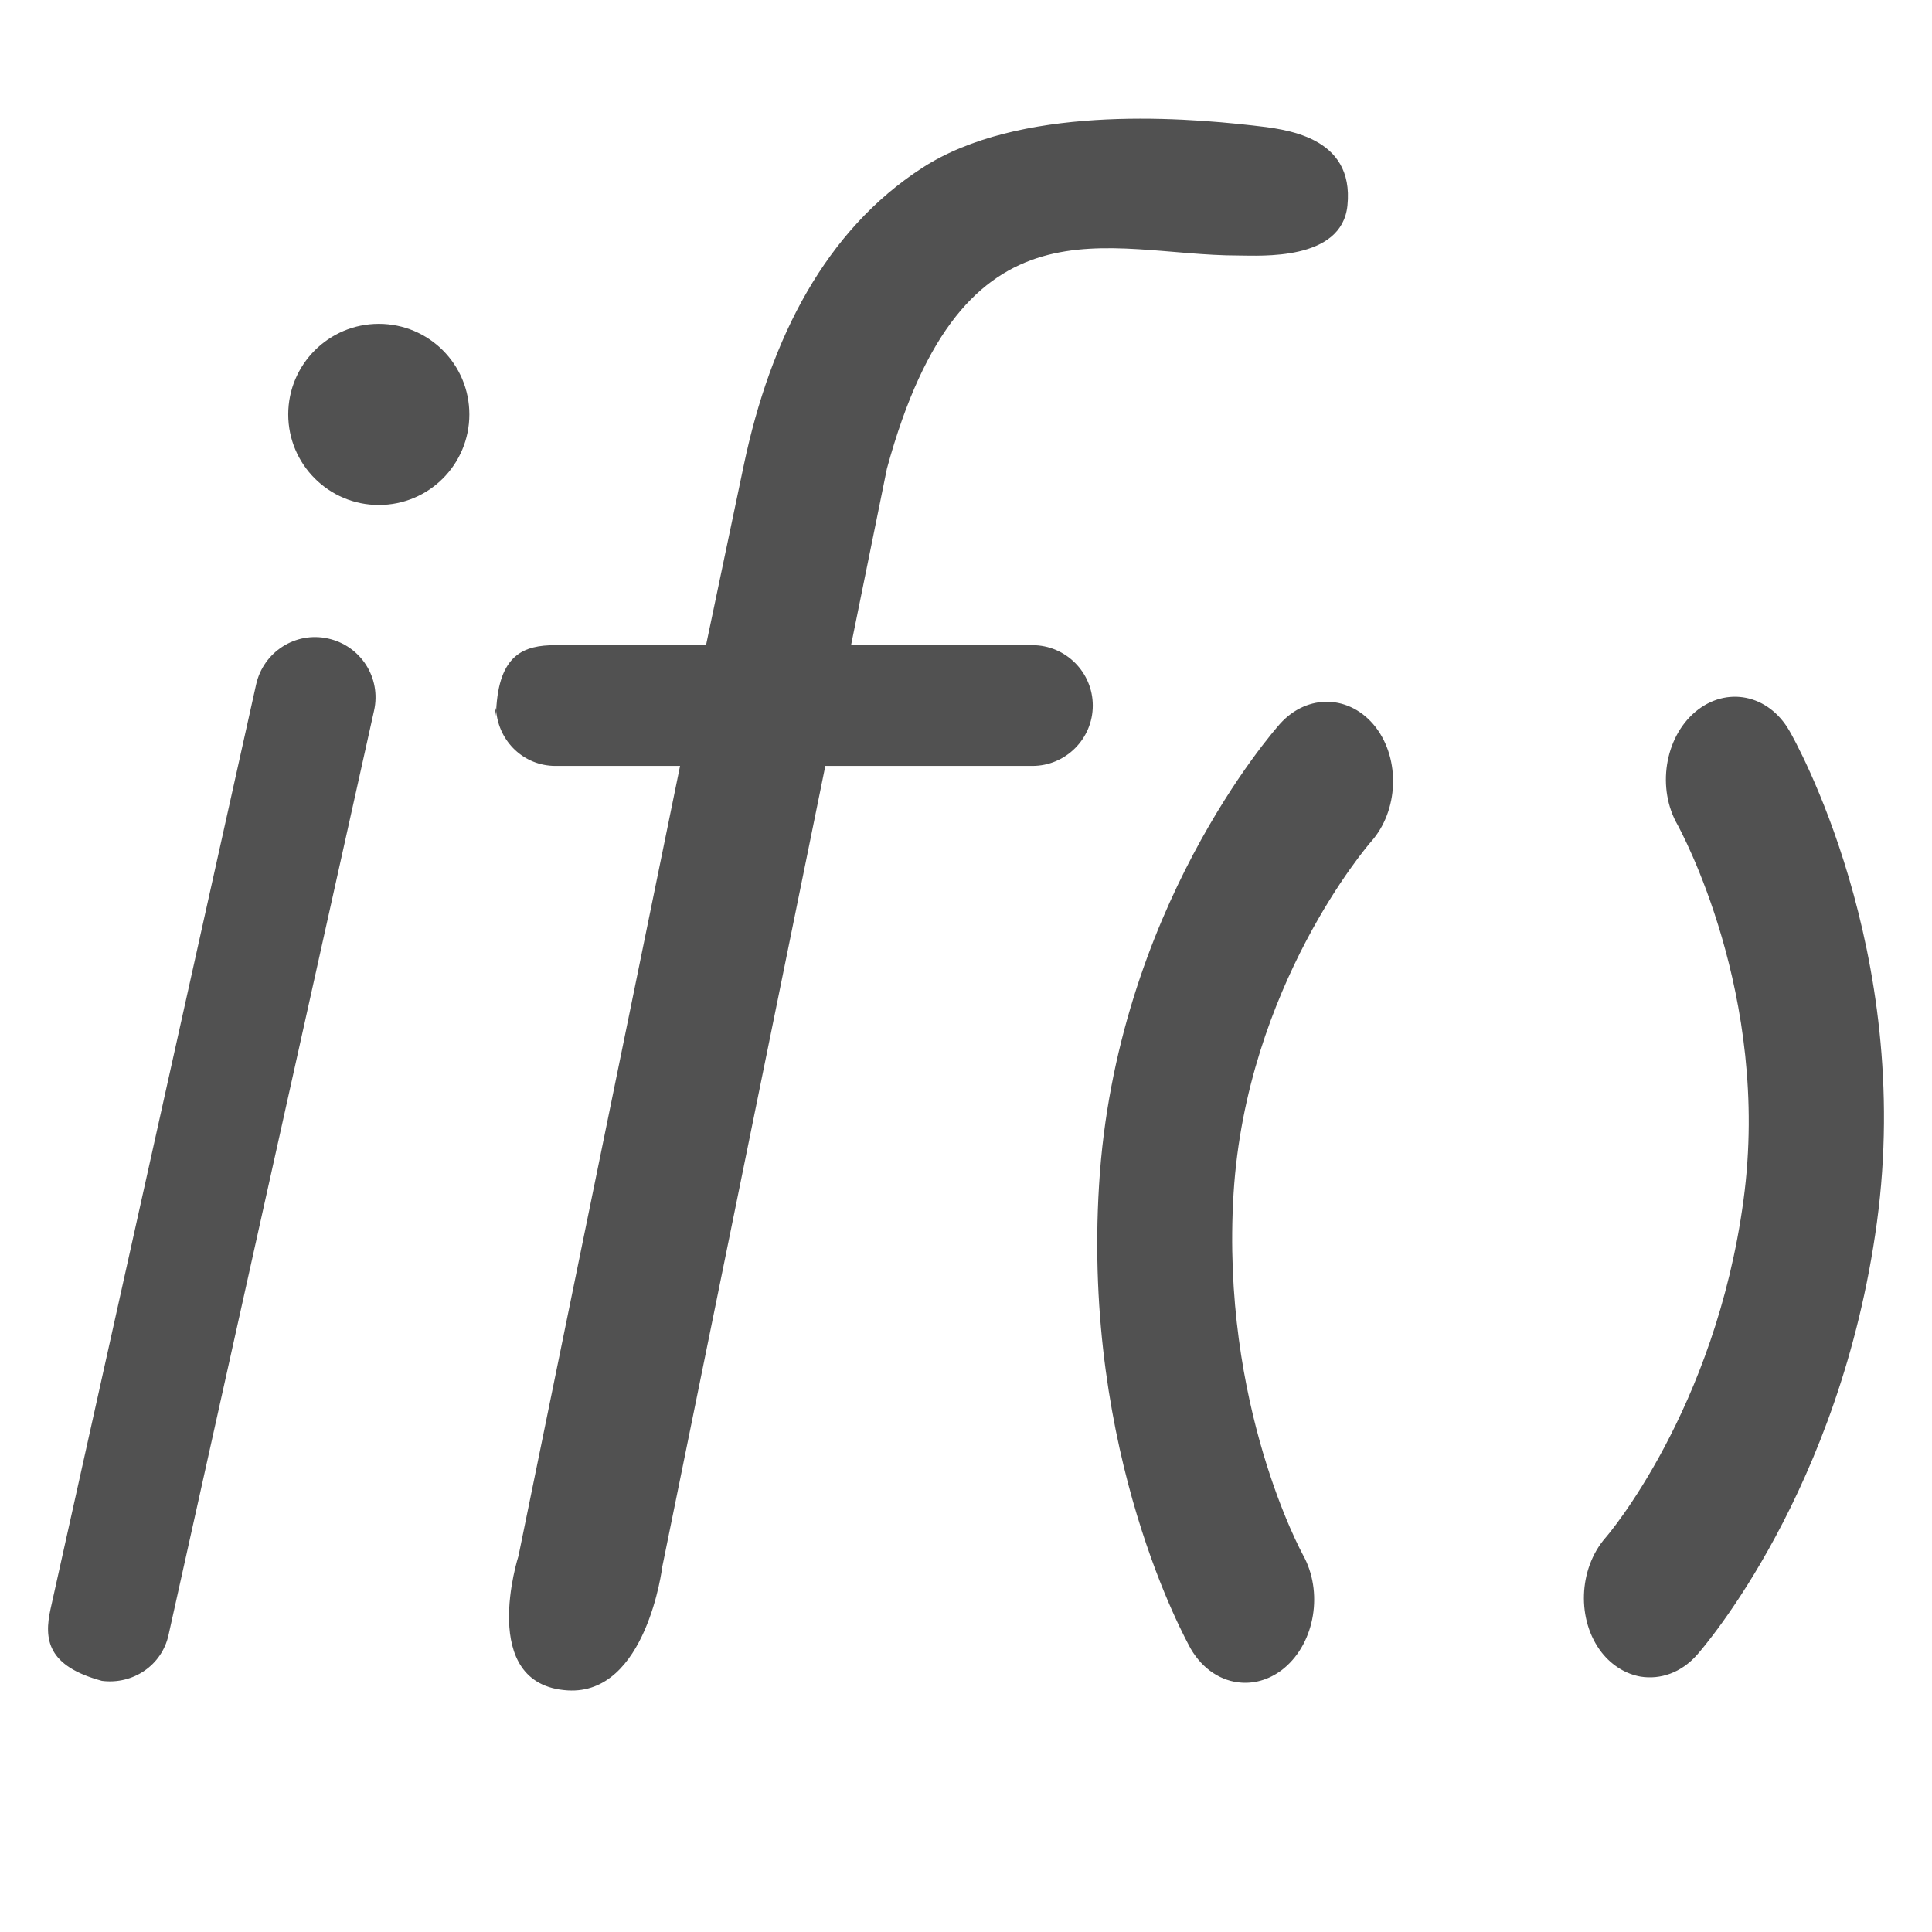
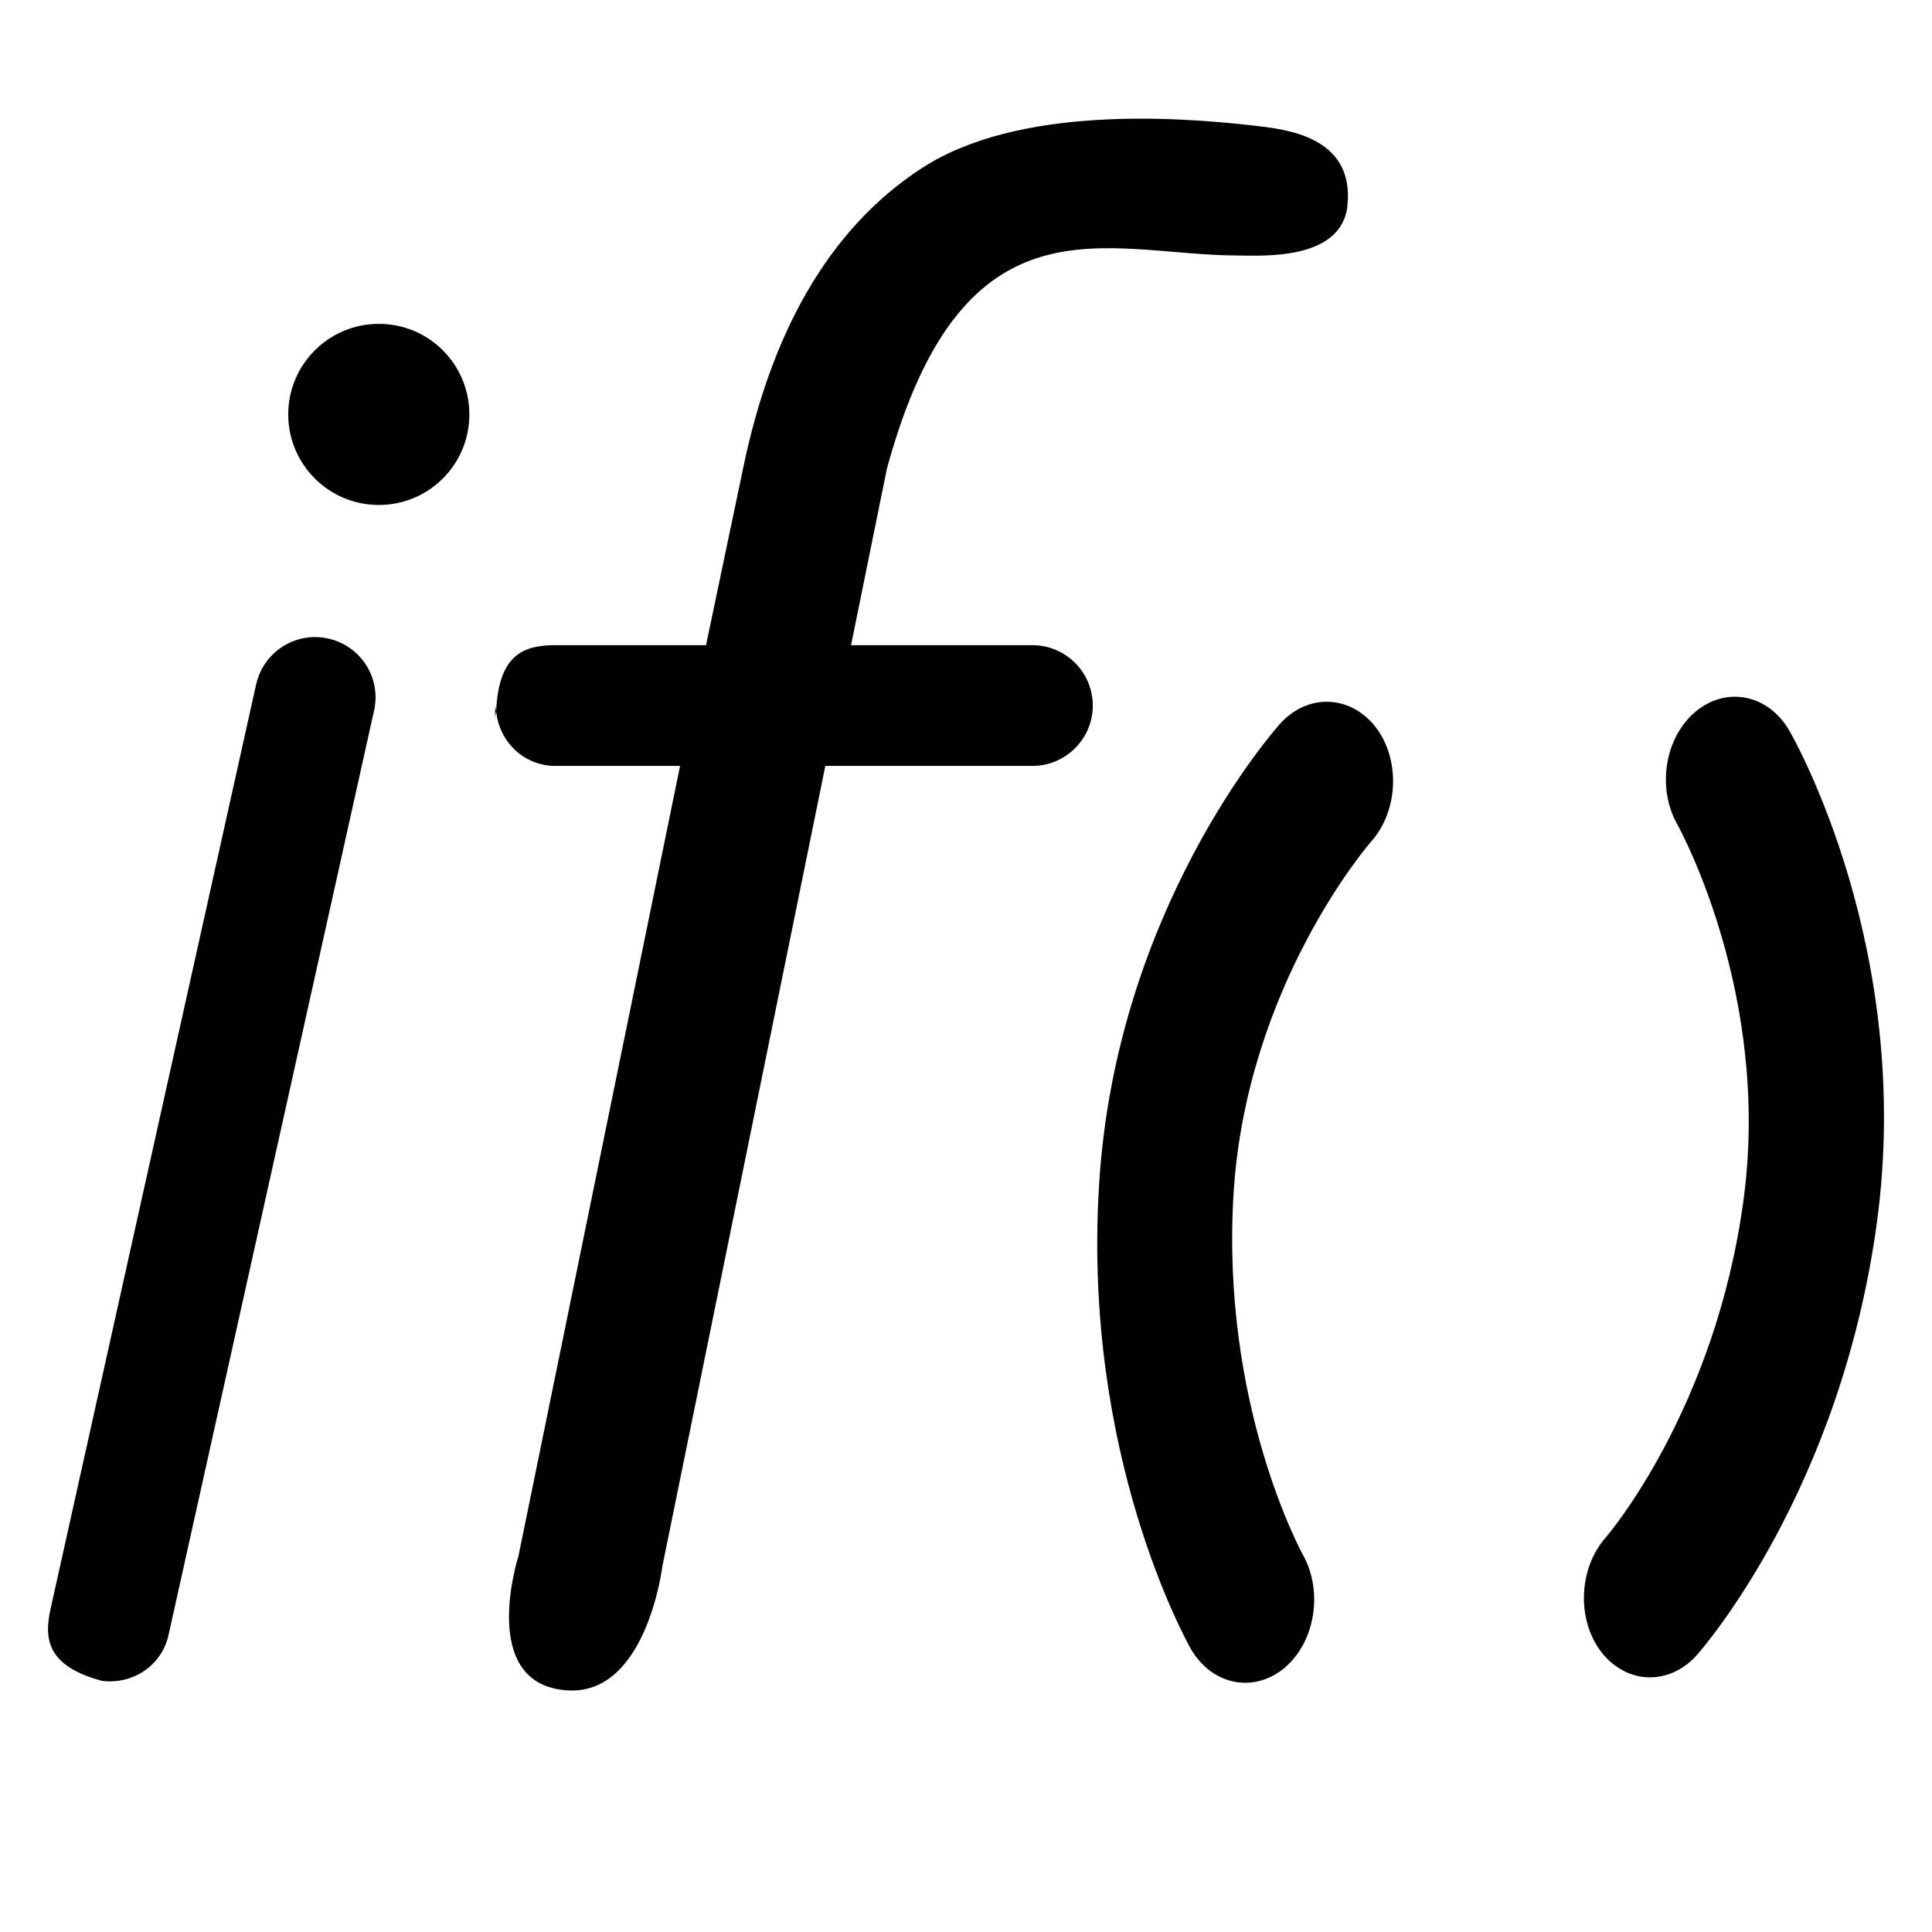
<svg xmlns="http://www.w3.org/2000/svg" t="1631003540862" class="icon" viewBox="0 0 1024 1024" version="1.1" p-id="941" width="128" height="128">
  <defs>
    <style type="text/css" />
  </defs>
-   <path d="M714.176 108.928c-3.008 29.568-46.272 26.496-57.728 26.496-69.824 0-145.664-36.224-186.368 112.96L451.072 341.952 547.2 341.952c17.6 0 32 14.336 32 32s-14.4 32-32 32L437.44 405.952l-86.4 424.384c0 0-8.32 68.224-50.24 65.6-48-3.008-25.984-71.296-25.984-71.296l85.632-418.688L294.4 405.952c-16.704 0-30.016-12.864-31.424-29.248C264.384 346.752 277.696 341.952 294.4 341.952l79.808 0L394.24 246.464C408.448 178.816 437.76 121.984 488.832 88.96c51.008-33.024 134.976-27.008 175.104-22.464C680.832 68.416 717.952 71.872 714.176 108.928zM198.272 376.576c3.84-17.344-7.04-34.304-24.384-38.144-17.28-3.84-34.304 7.104-38.144 24.384l-108.928 489.856c-3.648 16.32-1.664 30.4 27.2 38.208 16.32 2.112 31.808-8.128 35.328-24.384L198.272 376.576zM262.4 381.312c0-1.92 0.448-2.88 0.576-4.608C262.784 375.744 262.4 374.912 262.4 373.952L262.4 381.312zM200.768 171.648c-26.496 0-48 21.504-48 48s21.504 48 48 48c26.624 0 48-21.504 48-48S227.392 171.648 200.768 171.648zM680.704 884.096c16.384-13.696 20.736-40.576 9.856-60.032-0.384-0.832-43.648-79.232-36.736-191.616 6.848-109.696 71.36-184.64 72.896-186.368 14.528-16.32 15.616-43.52 2.368-60.736-13.376-17.152-36.096-17.984-50.752-1.6C674.816 387.776 591.36 482.496 582.528 628.032c-8.896 143.296 46.336 241.6 48.576 245.824 6.4 11.008 16.384 17.344 27.008 17.984C665.664 892.352 673.792 889.856 680.704 884.096zM869.568 888.64c10.496 1.664 21.504-2.048 29.888-11.52 3.136-3.584 76.096-87.168 95.36-229.312 19.52-144.256-43.776-256-46.4-260.48-11.136-19.392-33.472-23.808-49.856-10.048-16.384 13.824-20.48 40.768-9.344 60.032 1.024 2.048 49.6 89.92 34.88 198.72-14.976 111.36-72.512 178.368-73.152 179.008-14.4 16.512-15.36 43.776-1.984 60.864C854.592 883.008 861.952 887.296 869.568 888.64z" p-id="942" fill="#515151" />
+   <path d="M714.176 108.928c-3.008 29.568-46.272 26.496-57.728 26.496-69.824 0-145.664-36.224-186.368 112.96L451.072 341.952 547.2 341.952c17.6 0 32 14.336 32 32s-14.4 32-32 32L437.44 405.952l-86.4 424.384c0 0-8.32 68.224-50.24 65.6-48-3.008-25.984-71.296-25.984-71.296l85.632-418.688L294.4 405.952c-16.704 0-30.016-12.864-31.424-29.248C264.384 346.752 277.696 341.952 294.4 341.952l79.808 0L394.24 246.464C408.448 178.816 437.76 121.984 488.832 88.96c51.008-33.024 134.976-27.008 175.104-22.464C680.832 68.416 717.952 71.872 714.176 108.928zM198.272 376.576c3.84-17.344-7.04-34.304-24.384-38.144-17.28-3.84-34.304 7.104-38.144 24.384l-108.928 489.856c-3.648 16.32-1.664 30.4 27.2 38.208 16.32 2.112 31.808-8.128 35.328-24.384L198.272 376.576zM262.4 381.312c0-1.92 0.448-2.88 0.576-4.608C262.784 375.744 262.4 374.912 262.4 373.952L262.4 381.312zM200.768 171.648c-26.496 0-48 21.504-48 48s21.504 48 48 48c26.624 0 48-21.504 48-48S227.392 171.648 200.768 171.648zM680.704 884.096c16.384-13.696 20.736-40.576 9.856-60.032-0.384-0.832-43.648-79.232-36.736-191.616 6.848-109.696 71.36-184.64 72.896-186.368 14.528-16.32 15.616-43.52 2.368-60.736-13.376-17.152-36.096-17.984-50.752-1.6C674.816 387.776 591.36 482.496 582.528 628.032c-8.896 143.296 46.336 241.6 48.576 245.824 6.4 11.008 16.384 17.344 27.008 17.984C665.664 892.352 673.792 889.856 680.704 884.096zM869.568 888.64c10.496 1.664 21.504-2.048 29.888-11.52 3.136-3.584 76.096-87.168 95.36-229.312 19.52-144.256-43.776-256-46.4-260.48-11.136-19.392-33.472-23.808-49.856-10.048-16.384 13.824-20.48 40.768-9.344 60.032 1.024 2.048 49.6 89.92 34.88 198.72-14.976 111.36-72.512 178.368-73.152 179.008-14.4 16.512-15.36 43.776-1.984 60.864C854.592 883.008 861.952 887.296 869.568 888.64z" p-id="942" />
</svg>
